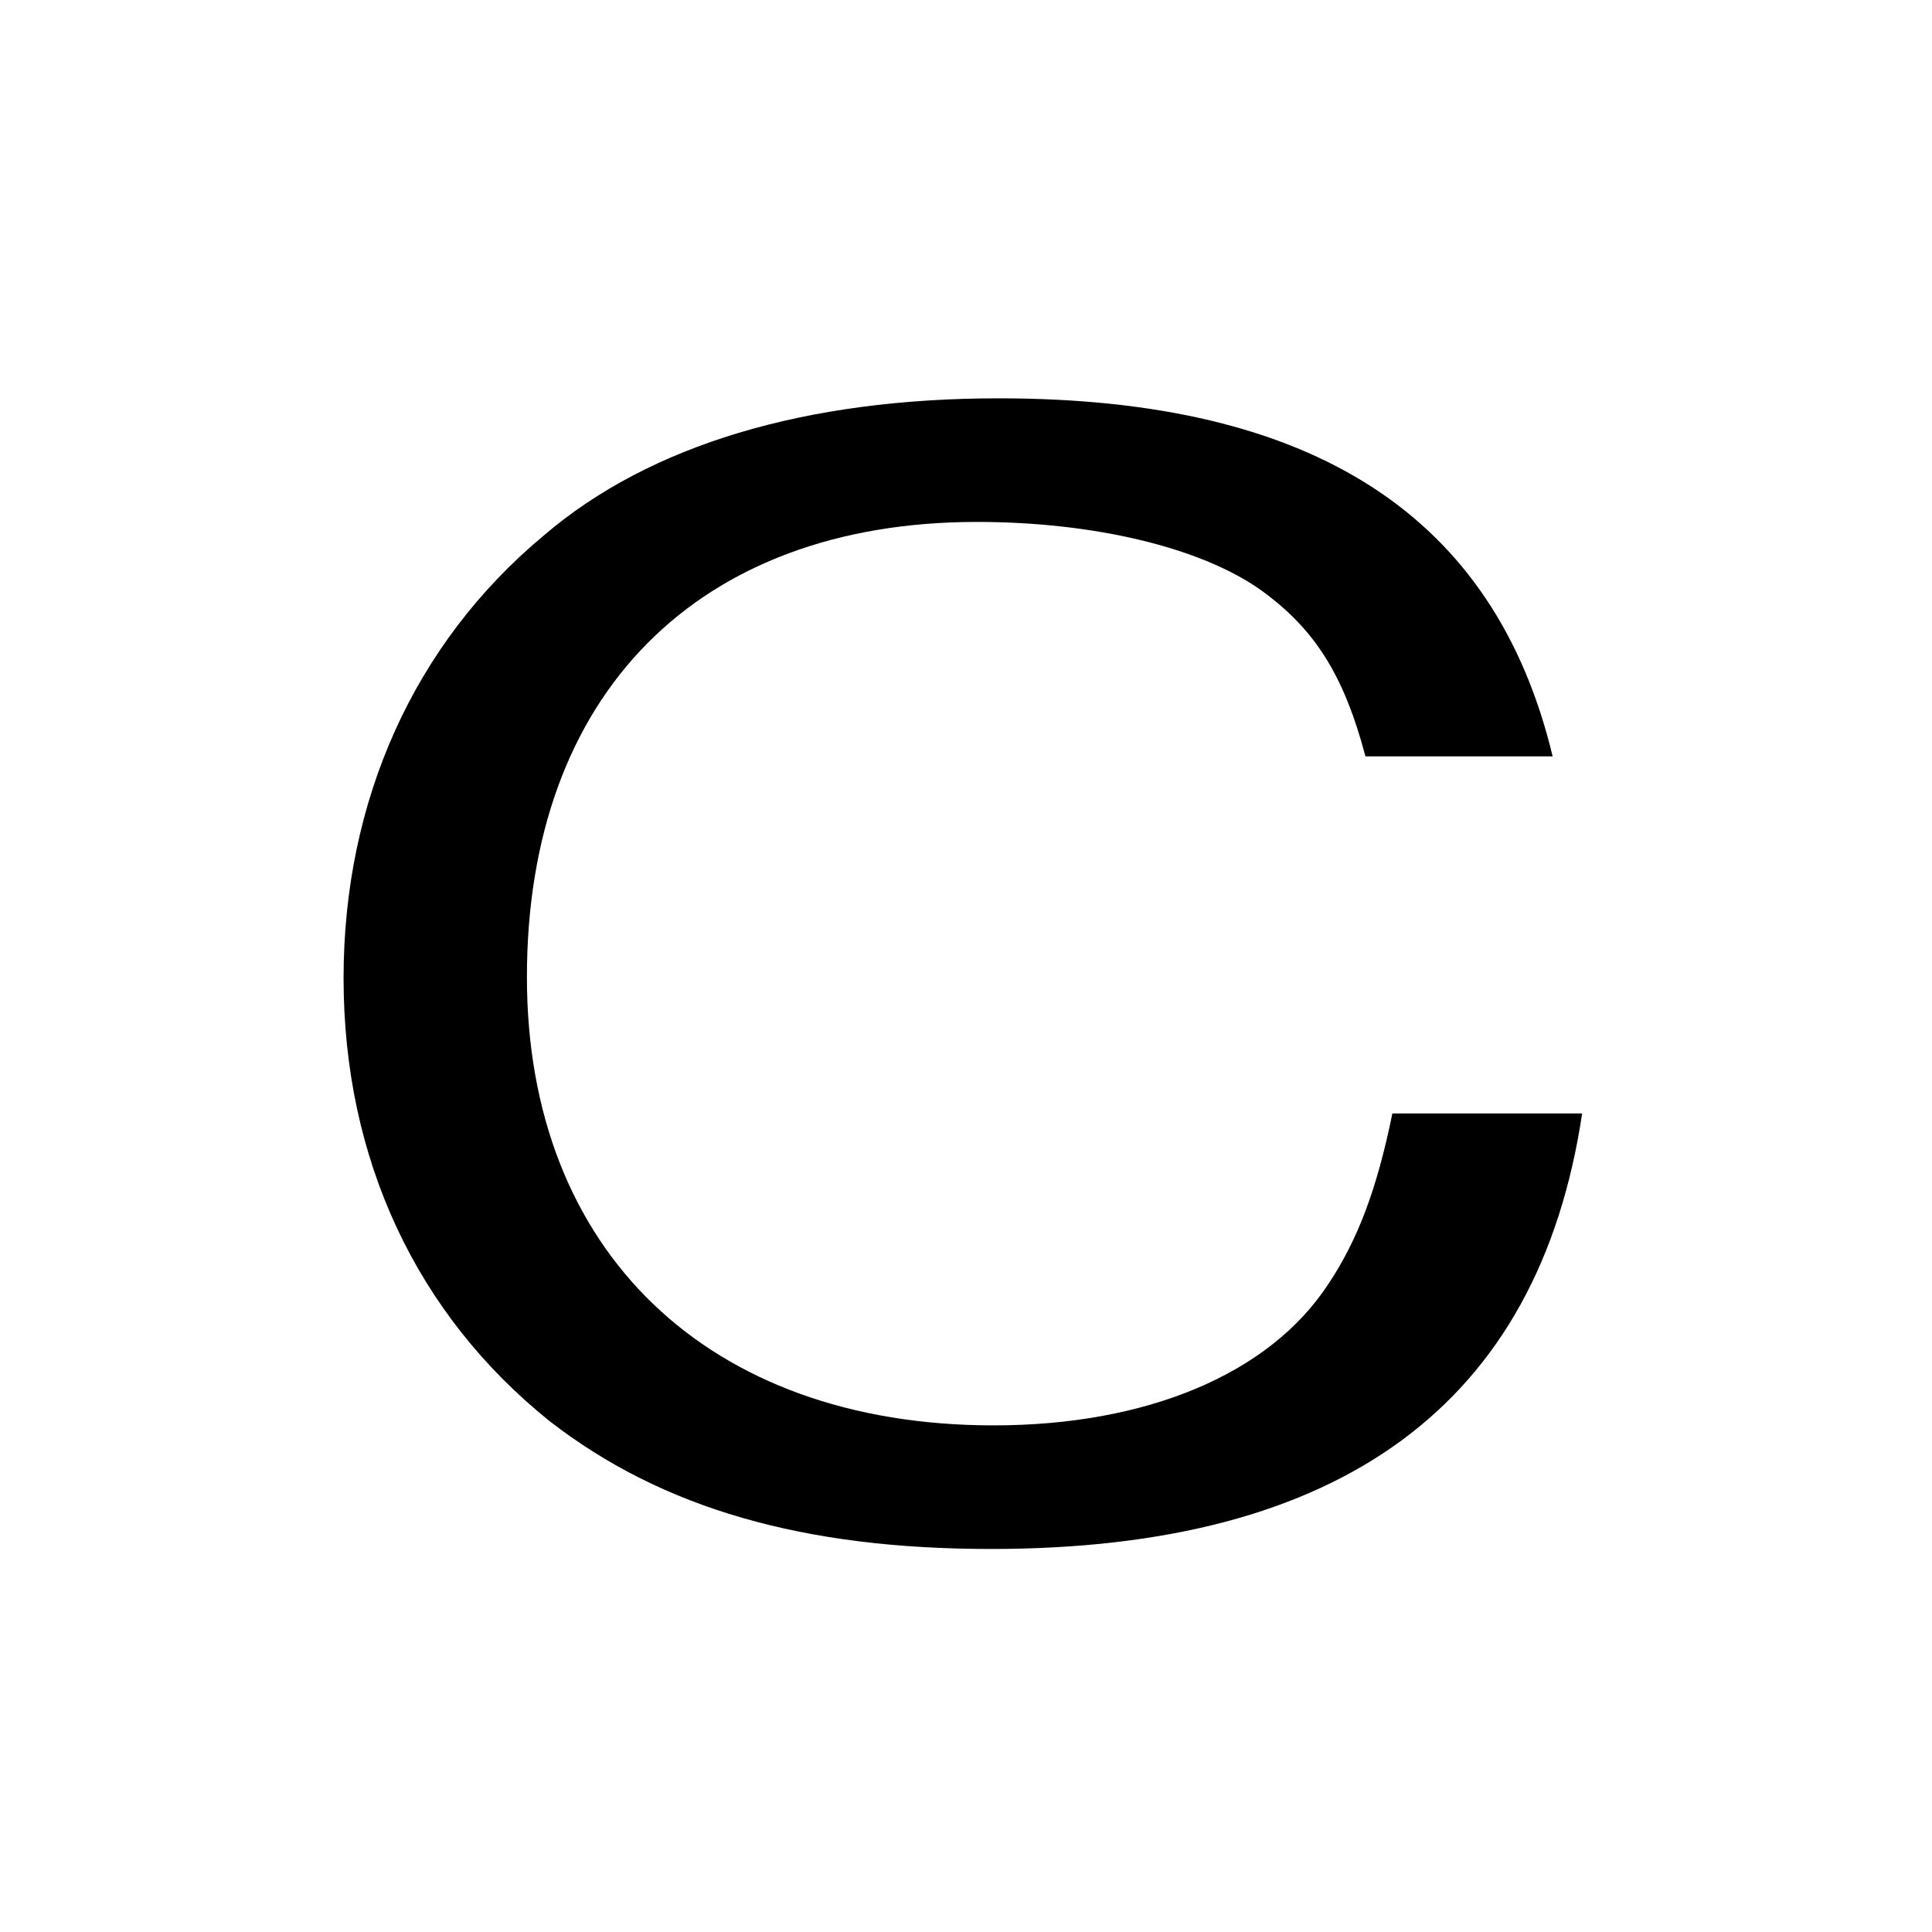
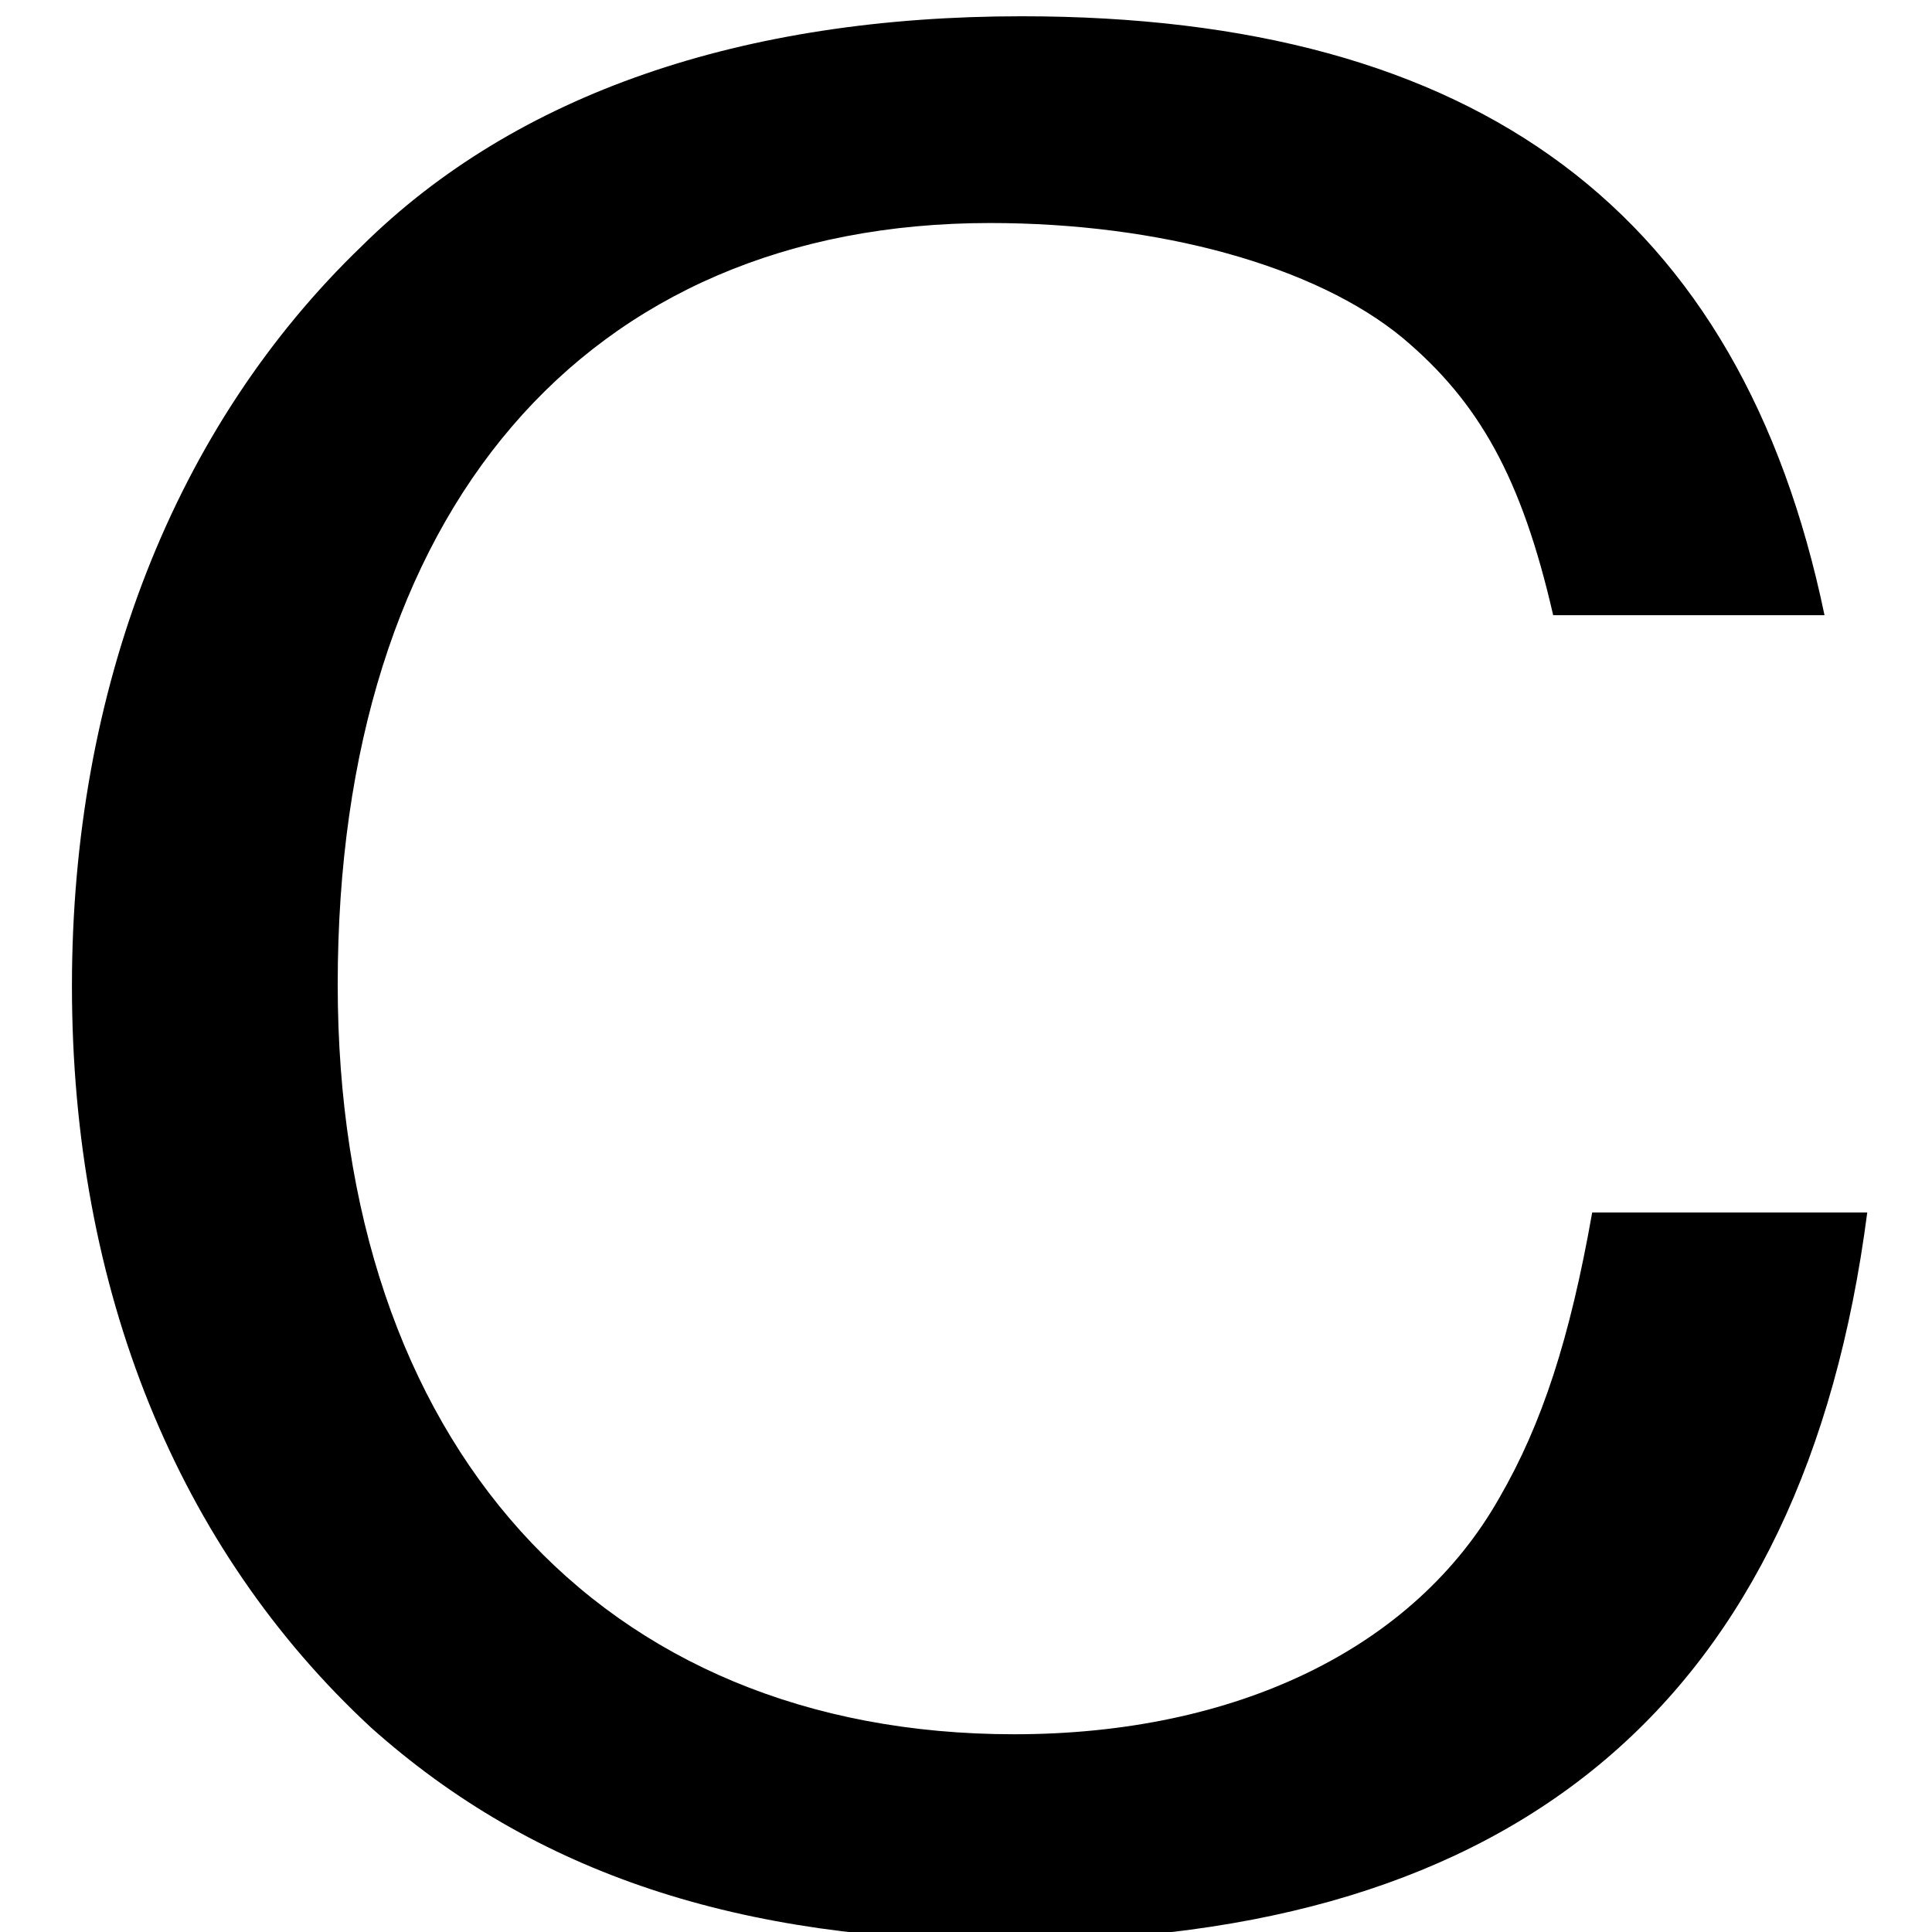
<svg xmlns="http://www.w3.org/2000/svg" width="75" height="75">
  <g>
-     <rect fill="none" id="canvas_background" height="77" width="77" y="-1" x="-1" />
-     <g display="none" overflow="visible" y="0" x="0" height="100%" width="100%" id="canvasGrid">
-       <rect fill="url(#gridpattern)" stroke-width="0" y="0" x="0" height="100%" width="100%" />
-     </g>
-   </g>
-   <g>
-     <text stroke="#000" transform="matrix(3.185506,0,0,2.437139,-57.24167,-38.68728) " xml:space="preserve" text-anchor="left" font-family="Helvetica, Arial, sans-serif" font-size="24" id="svg_1" y="40" x="21" stroke-width="0" fill="#000000">C</text>
+     <text stroke="#000" transform="matrix(4.617388,0,0,4.076693,-81.04158,-71.60235) " xml:space="preserve" text-anchor="left" font-family="Helvetica, Arial, sans-serif" font-size="24" id="svg_5" y="35.5" x="17" fill-opacity="null" stroke-opacity="null" stroke-width="0" fill="#000000">C</text>
  </g>
</svg>
